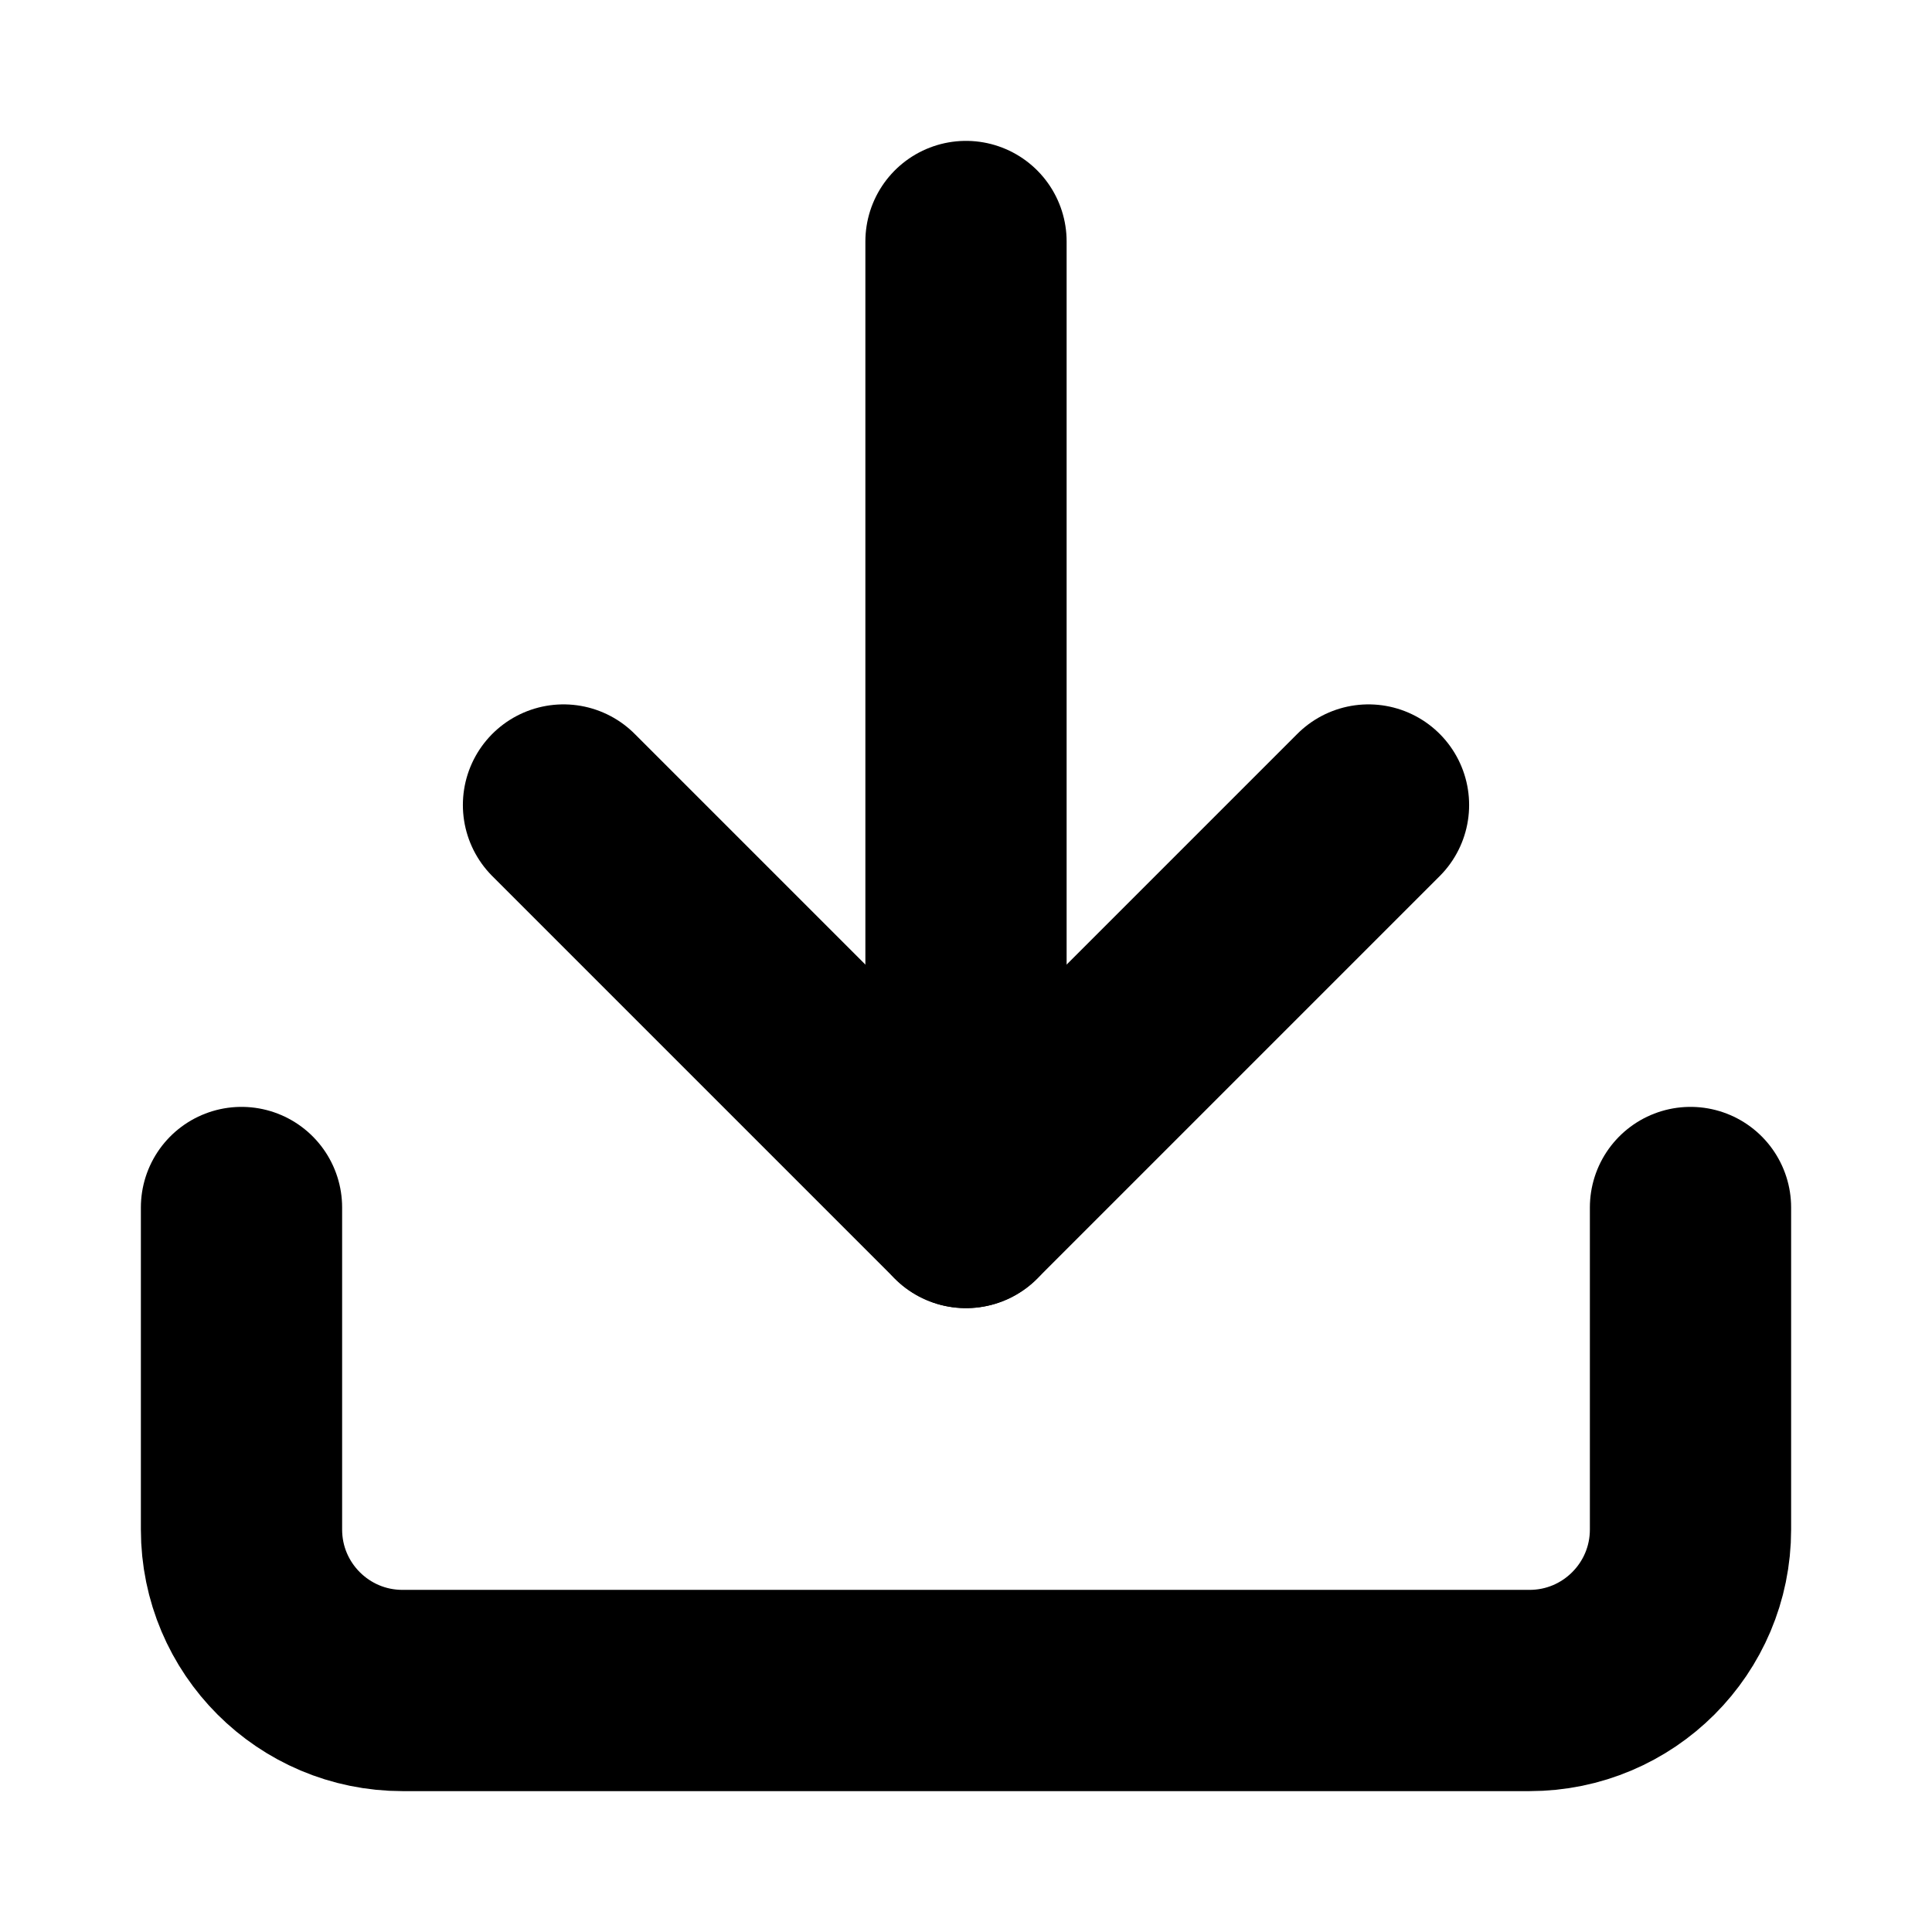
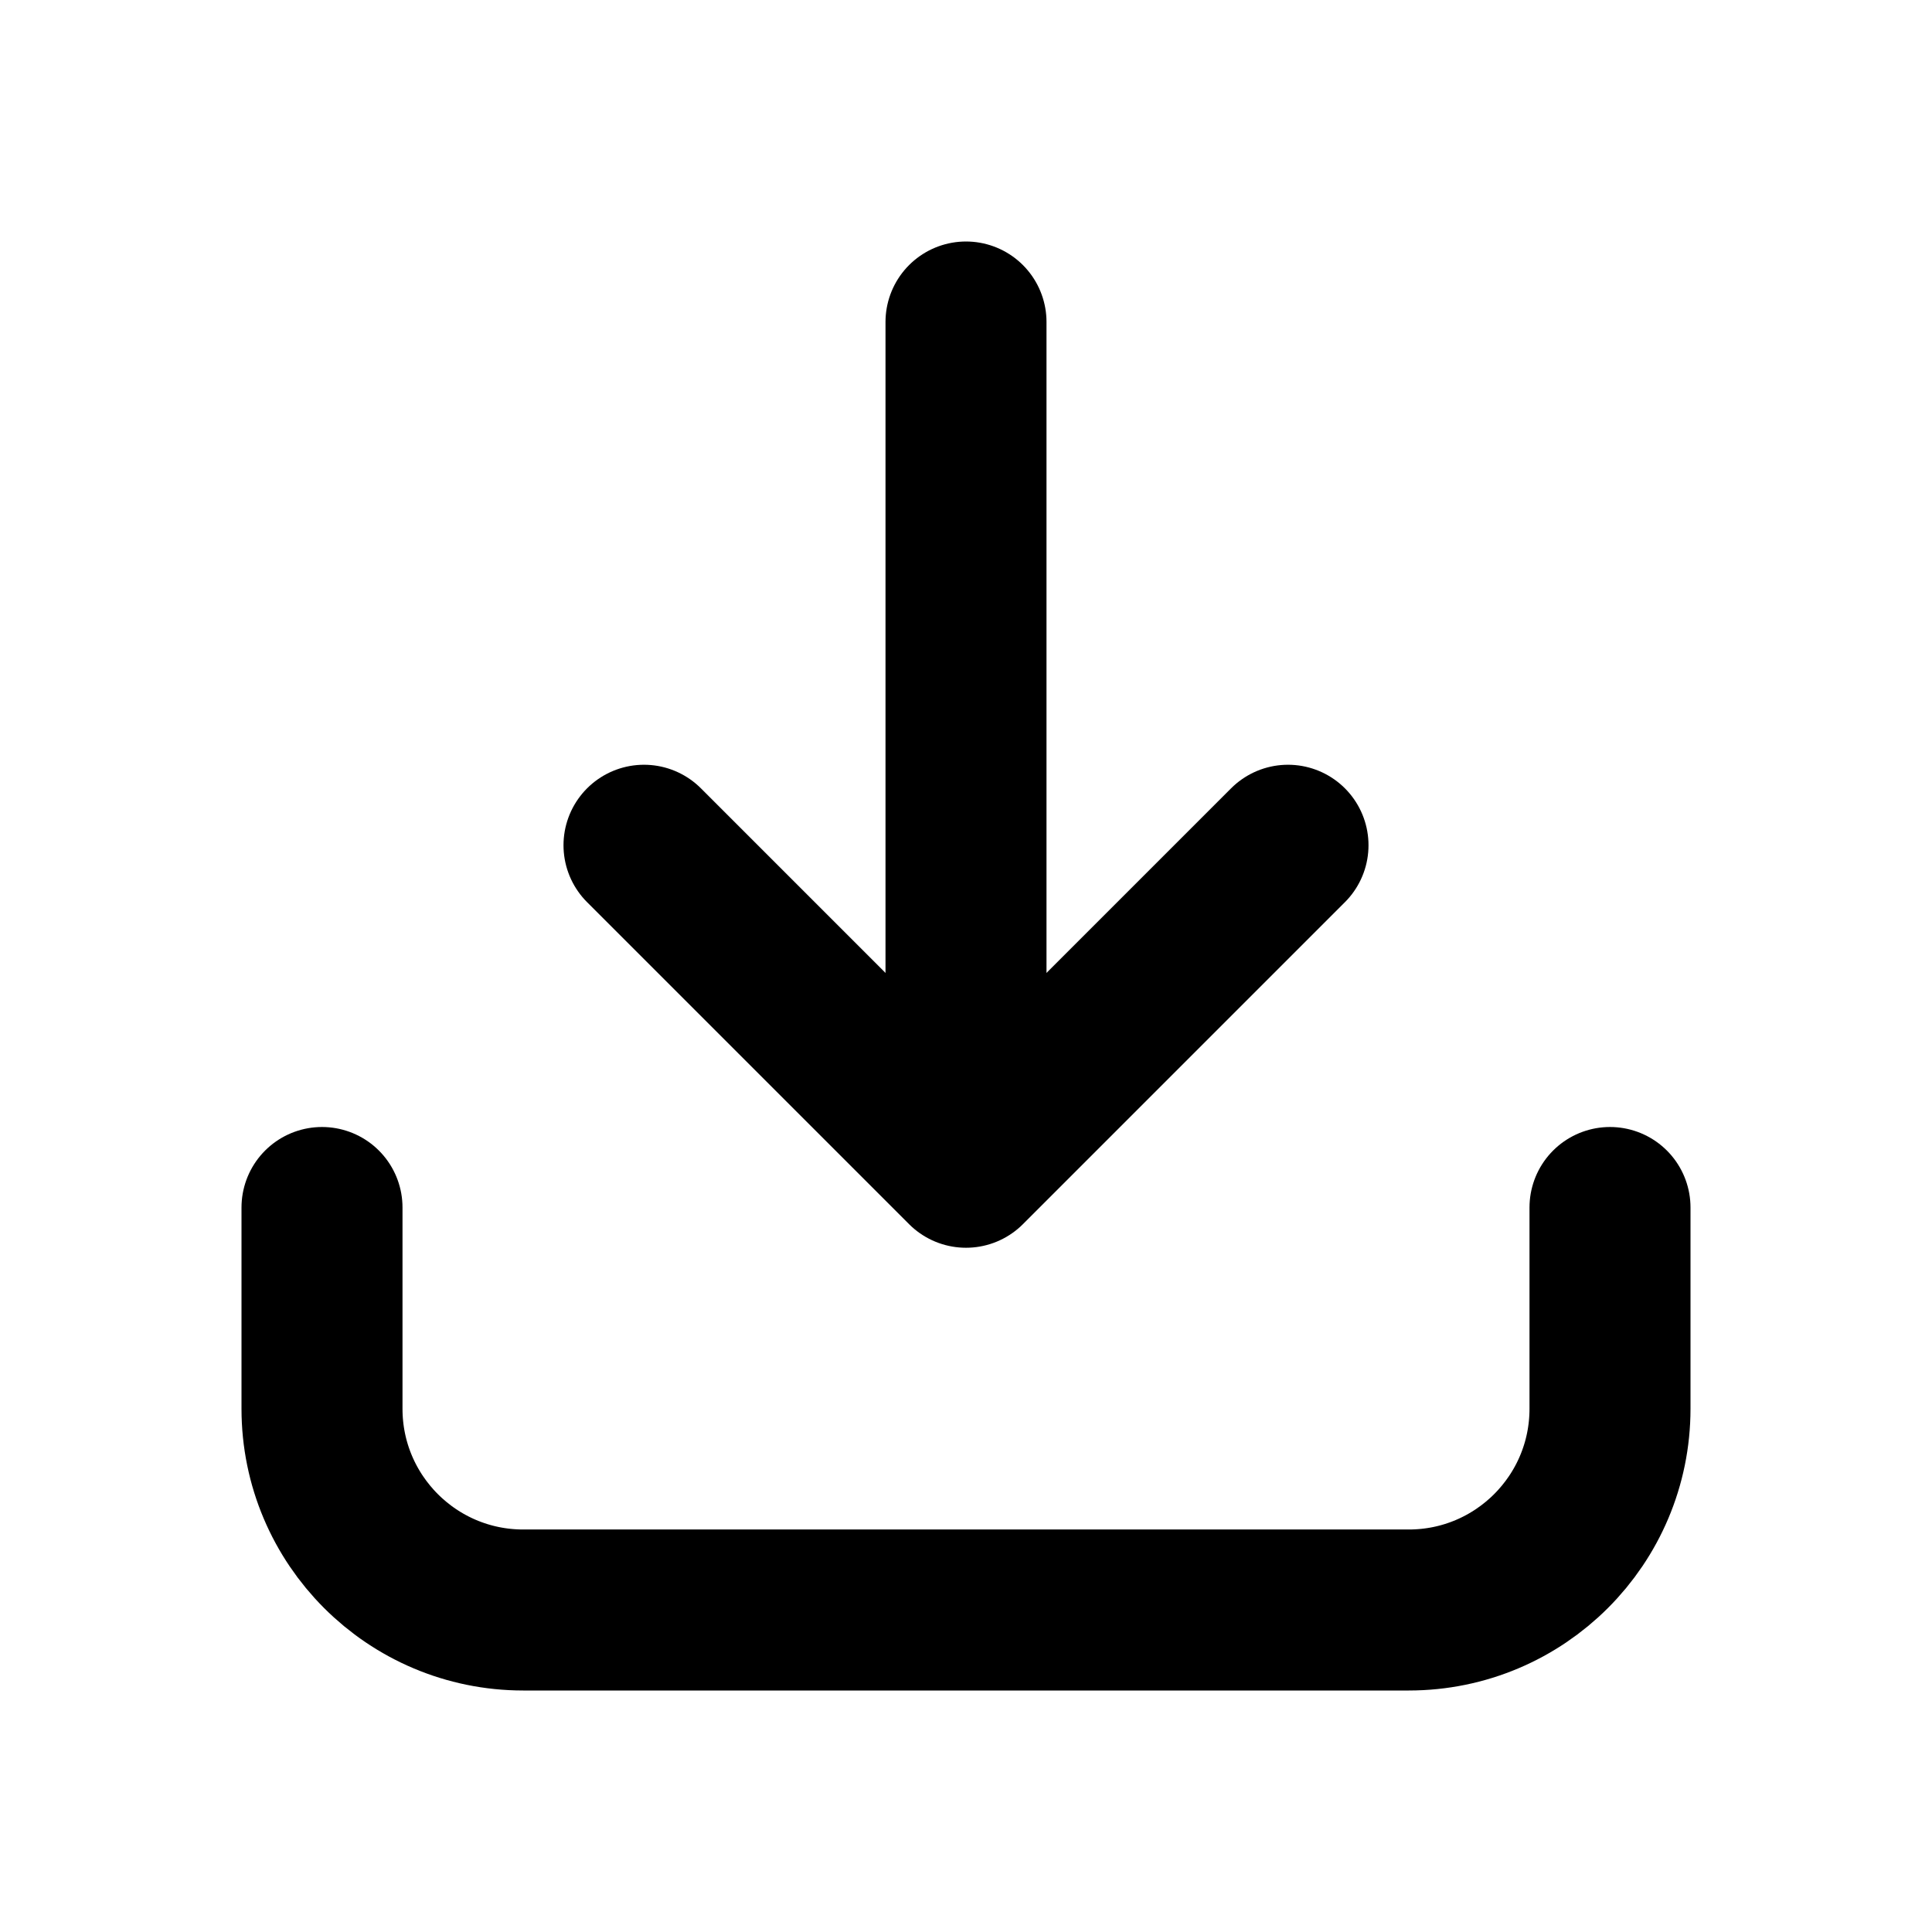
- <svg xmlns="http://www.w3.org/2000/svg" width="24" height="24" viewBox="0 0 24 24" fill="none" stroke="#000000" stroke-width="2.5" stroke-linecap="round" stroke-linejoin="round" class="lucide lucide-download preview-icon">
-   <path d="M12 15V3" />
-   <path d="M21 15v4a2 2 0 0 1-2 2H5a2 2 0 0 1-2-2v-4" />
-   <path d="m7 10 5 5 5-5" />
+ <svg xmlns="http://www.w3.org/2000/svg" width="24" height="24" viewBox="0 0 24 24" fill="none" stroke="#000000" stroke-width="2" stroke-linecap="round" stroke-linejoin="round">
+   <path d="M12 4v10" />
+   <path d="m8 10.5 4 4 4-4" />
+   <path d="M4 15v2.5A2.5 2.5 0 0 0 6.5 20h11a2.5 2.5 0 0 0 2.5-2.5V15" />
</svg>
